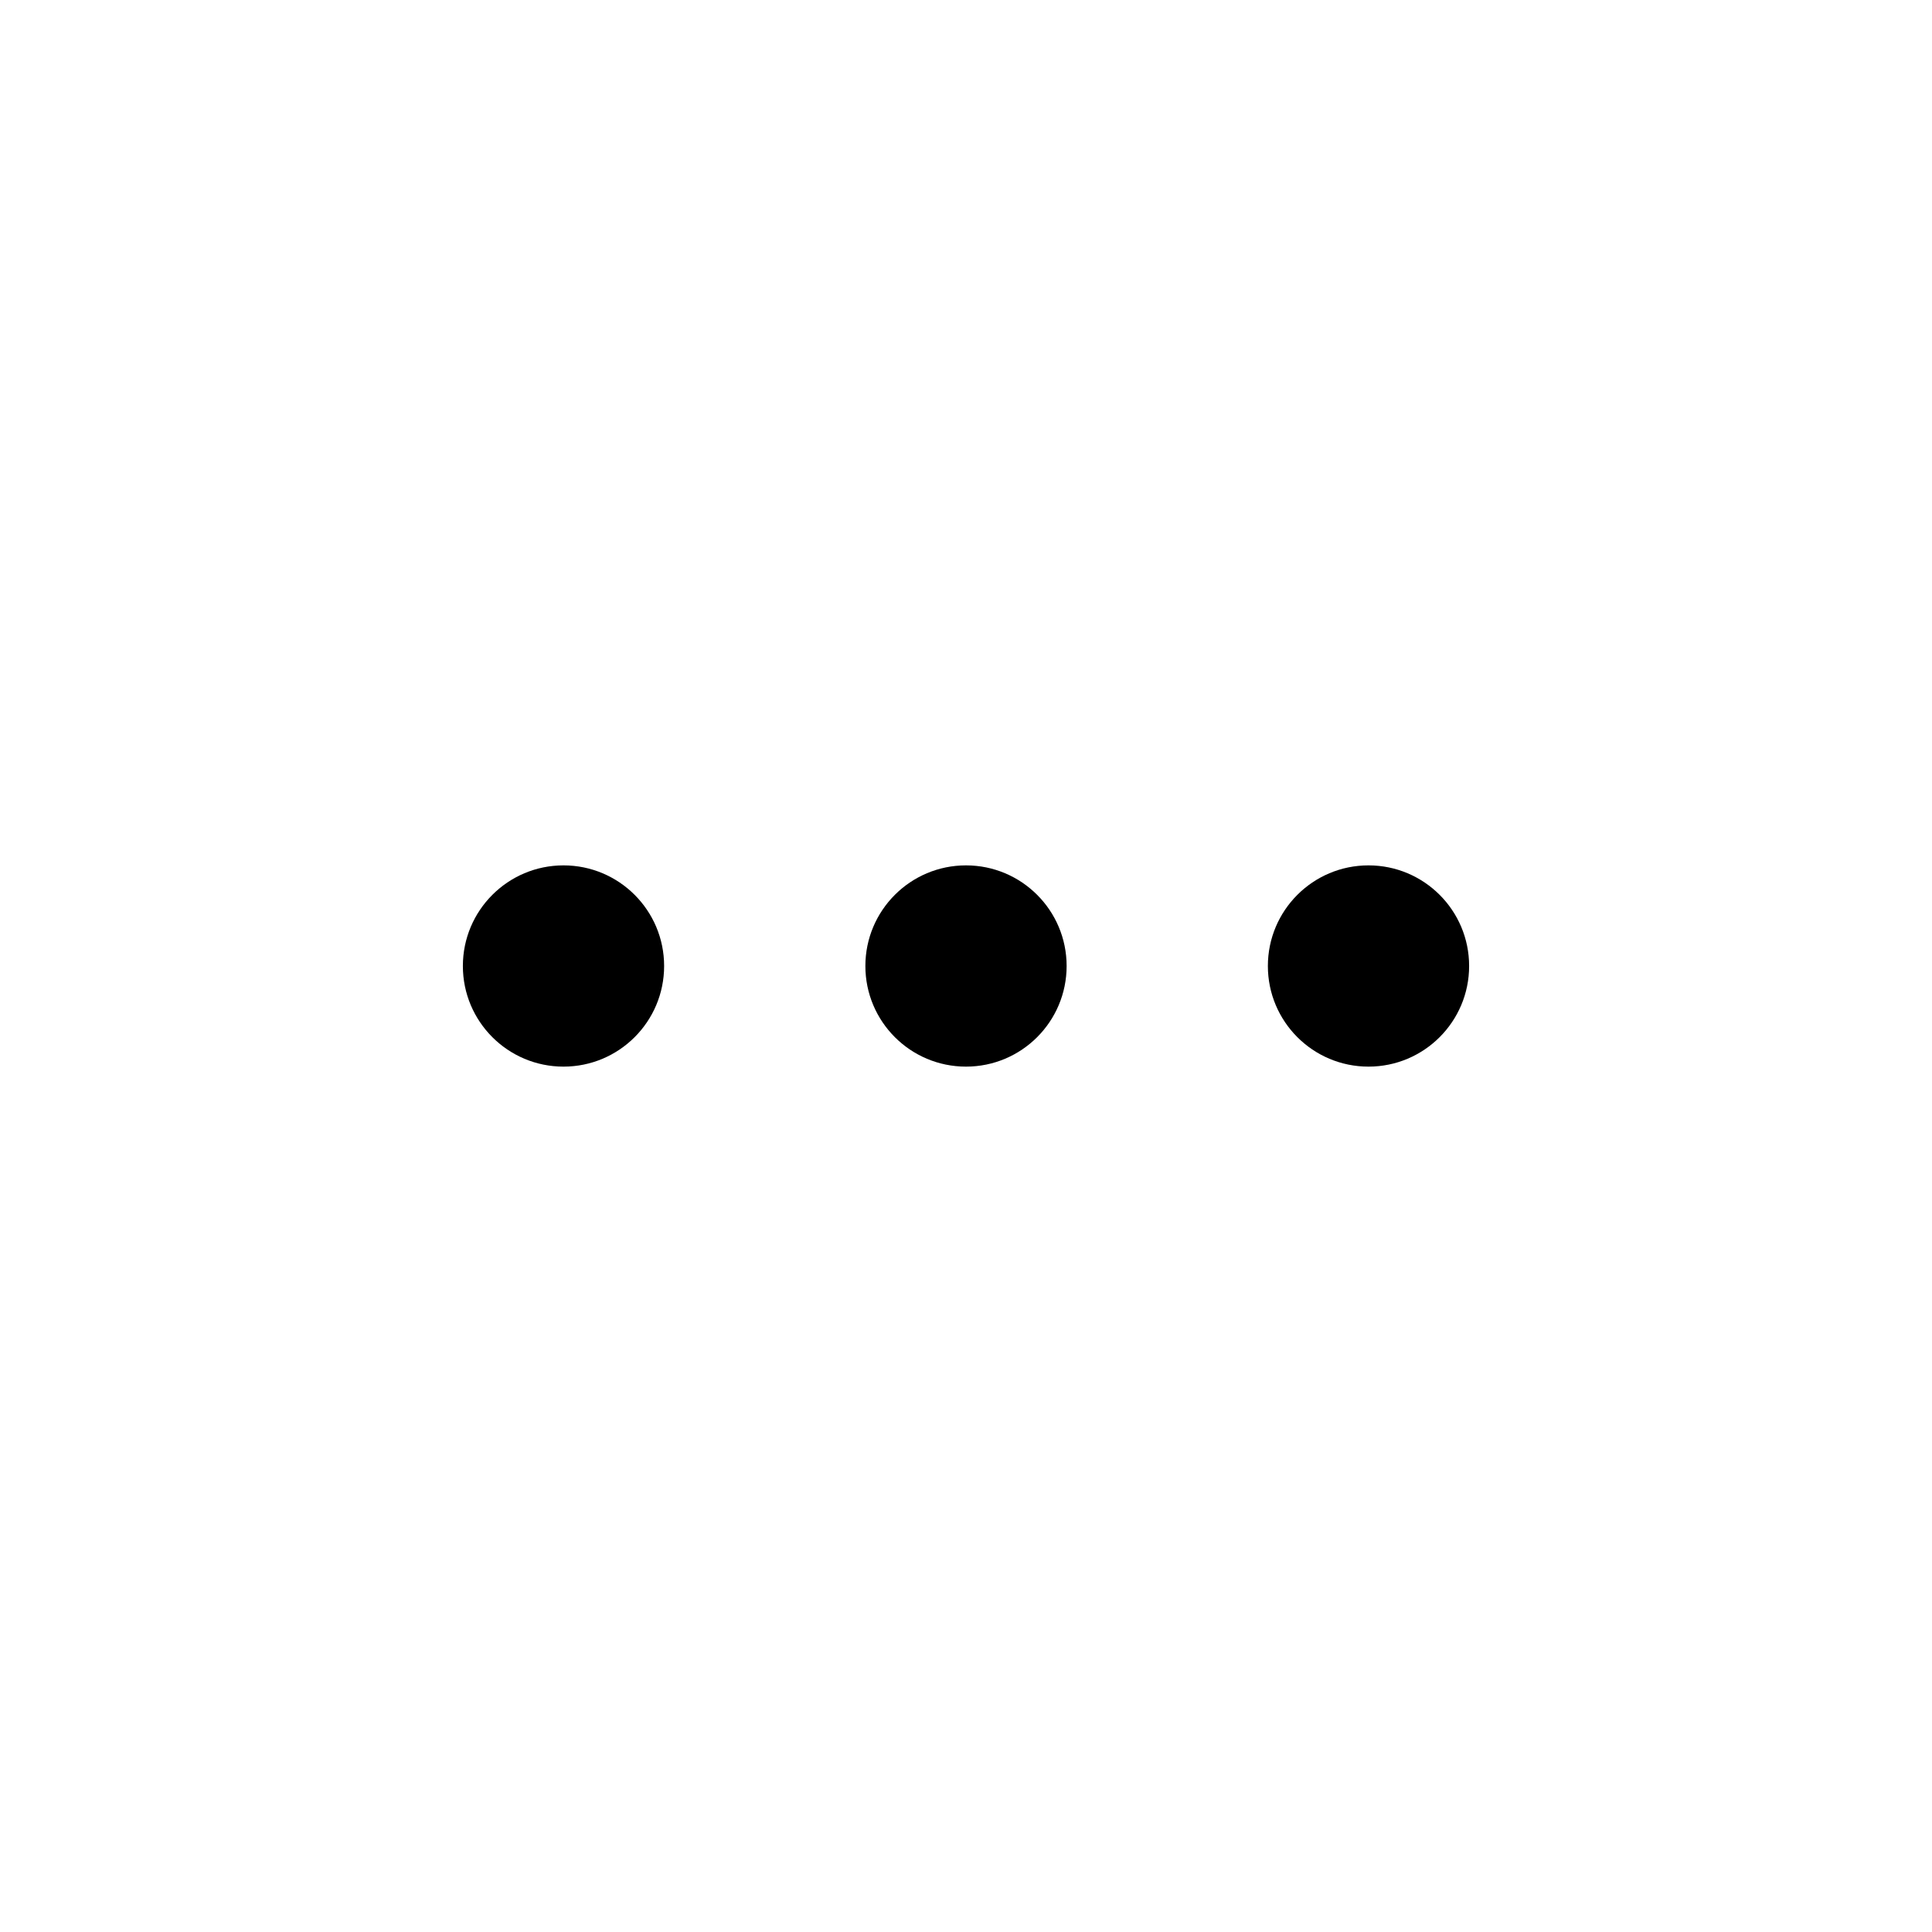
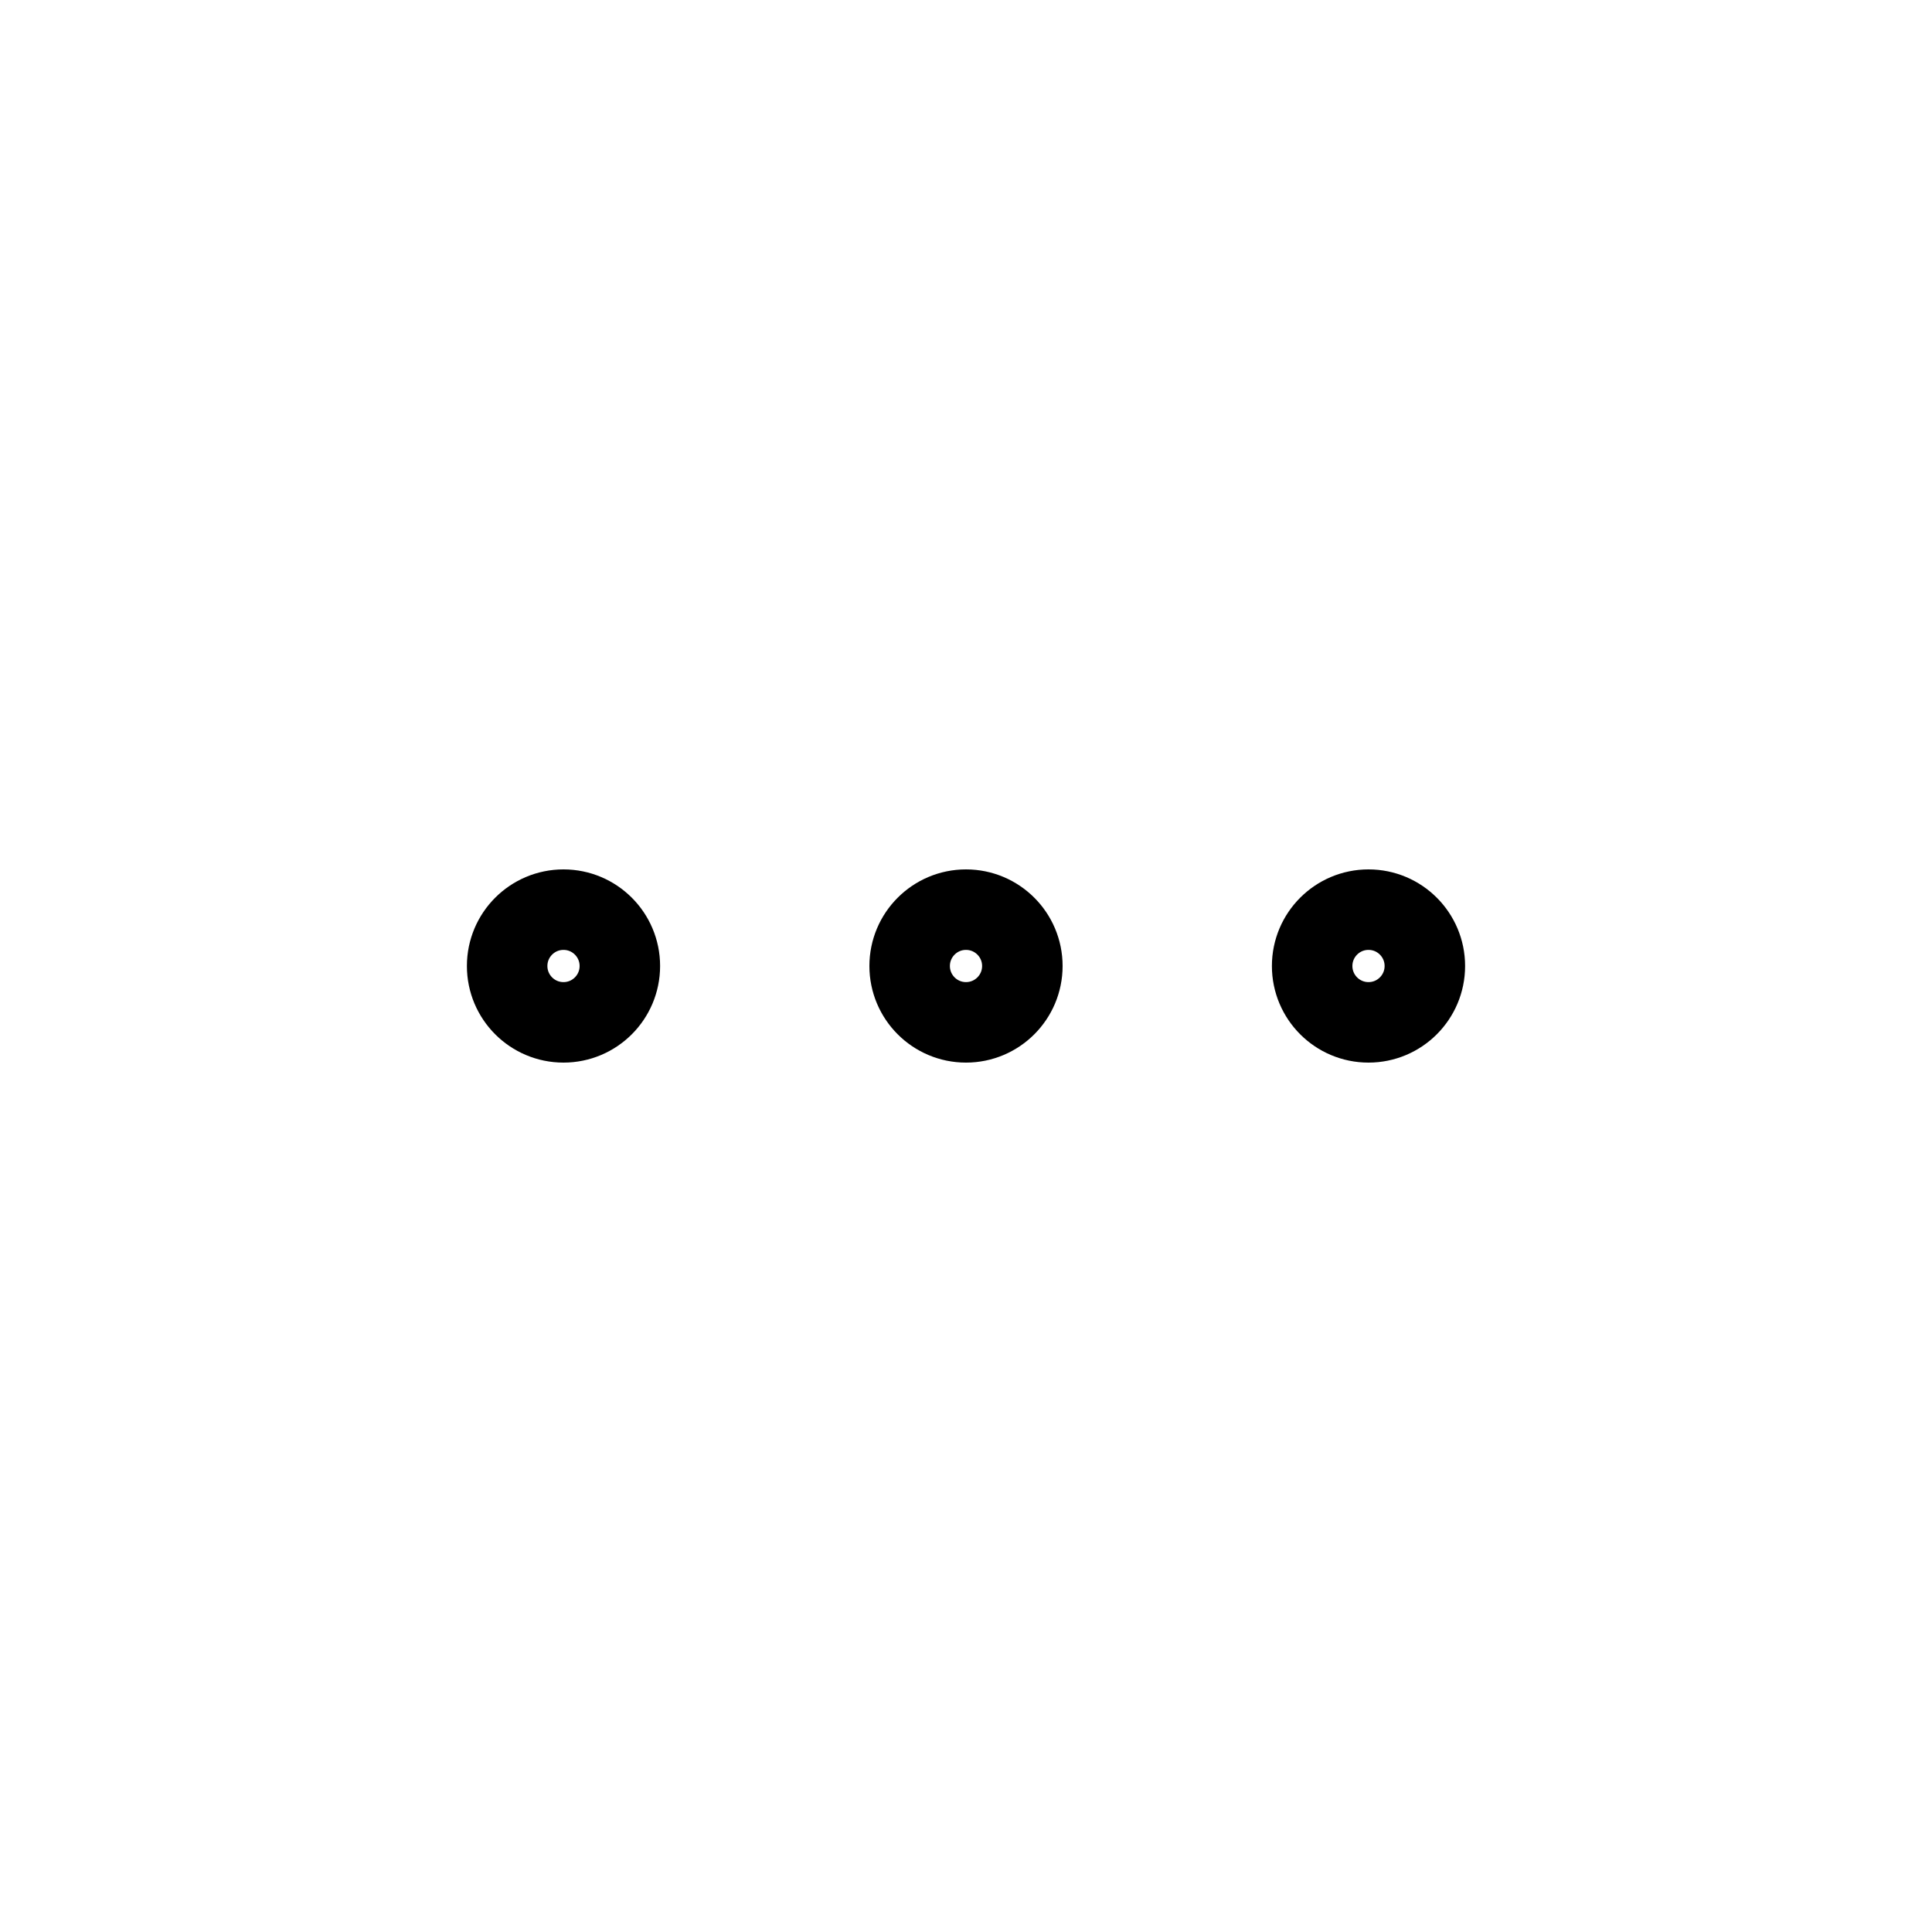
- <svg xmlns="http://www.w3.org/2000/svg" width="24" height="24" viewBox="0 0 24 24">
-   <path d="M7 10.75a1.25 1.25 0 1 1 0 2.5 1.25 1.25 0 0 1 0-2.5m5 0a1.25 1.25 0 1 1 0 2.5 1.25 1.25 0 0 1 0-2.5m5 0a1.25 1.25 0 1 1 0 2.5 1.25 1.25 0 0 1 0-2.5" />
+ <svg xmlns="http://www.w3.org/2000/svg" width="24" height="24" viewBox="0 0 24 24" stroke="currentColor" stroke-linecap="round" stroke-linejoin="round" fill="none">
+   <path d="M7.7 12a.7.7 0 1 1-1.4 0 .7.7 0 0 1 1.4 0Zm5 0a.7.7 0 1 1-1.4 0 .7.7 0 0 1 1.4 0Zm5 0a.7.7 0 1 1-1.4 0 .7.7 0 0 1 1.4 0Z" class="icon-gray-primary" />
</svg>
